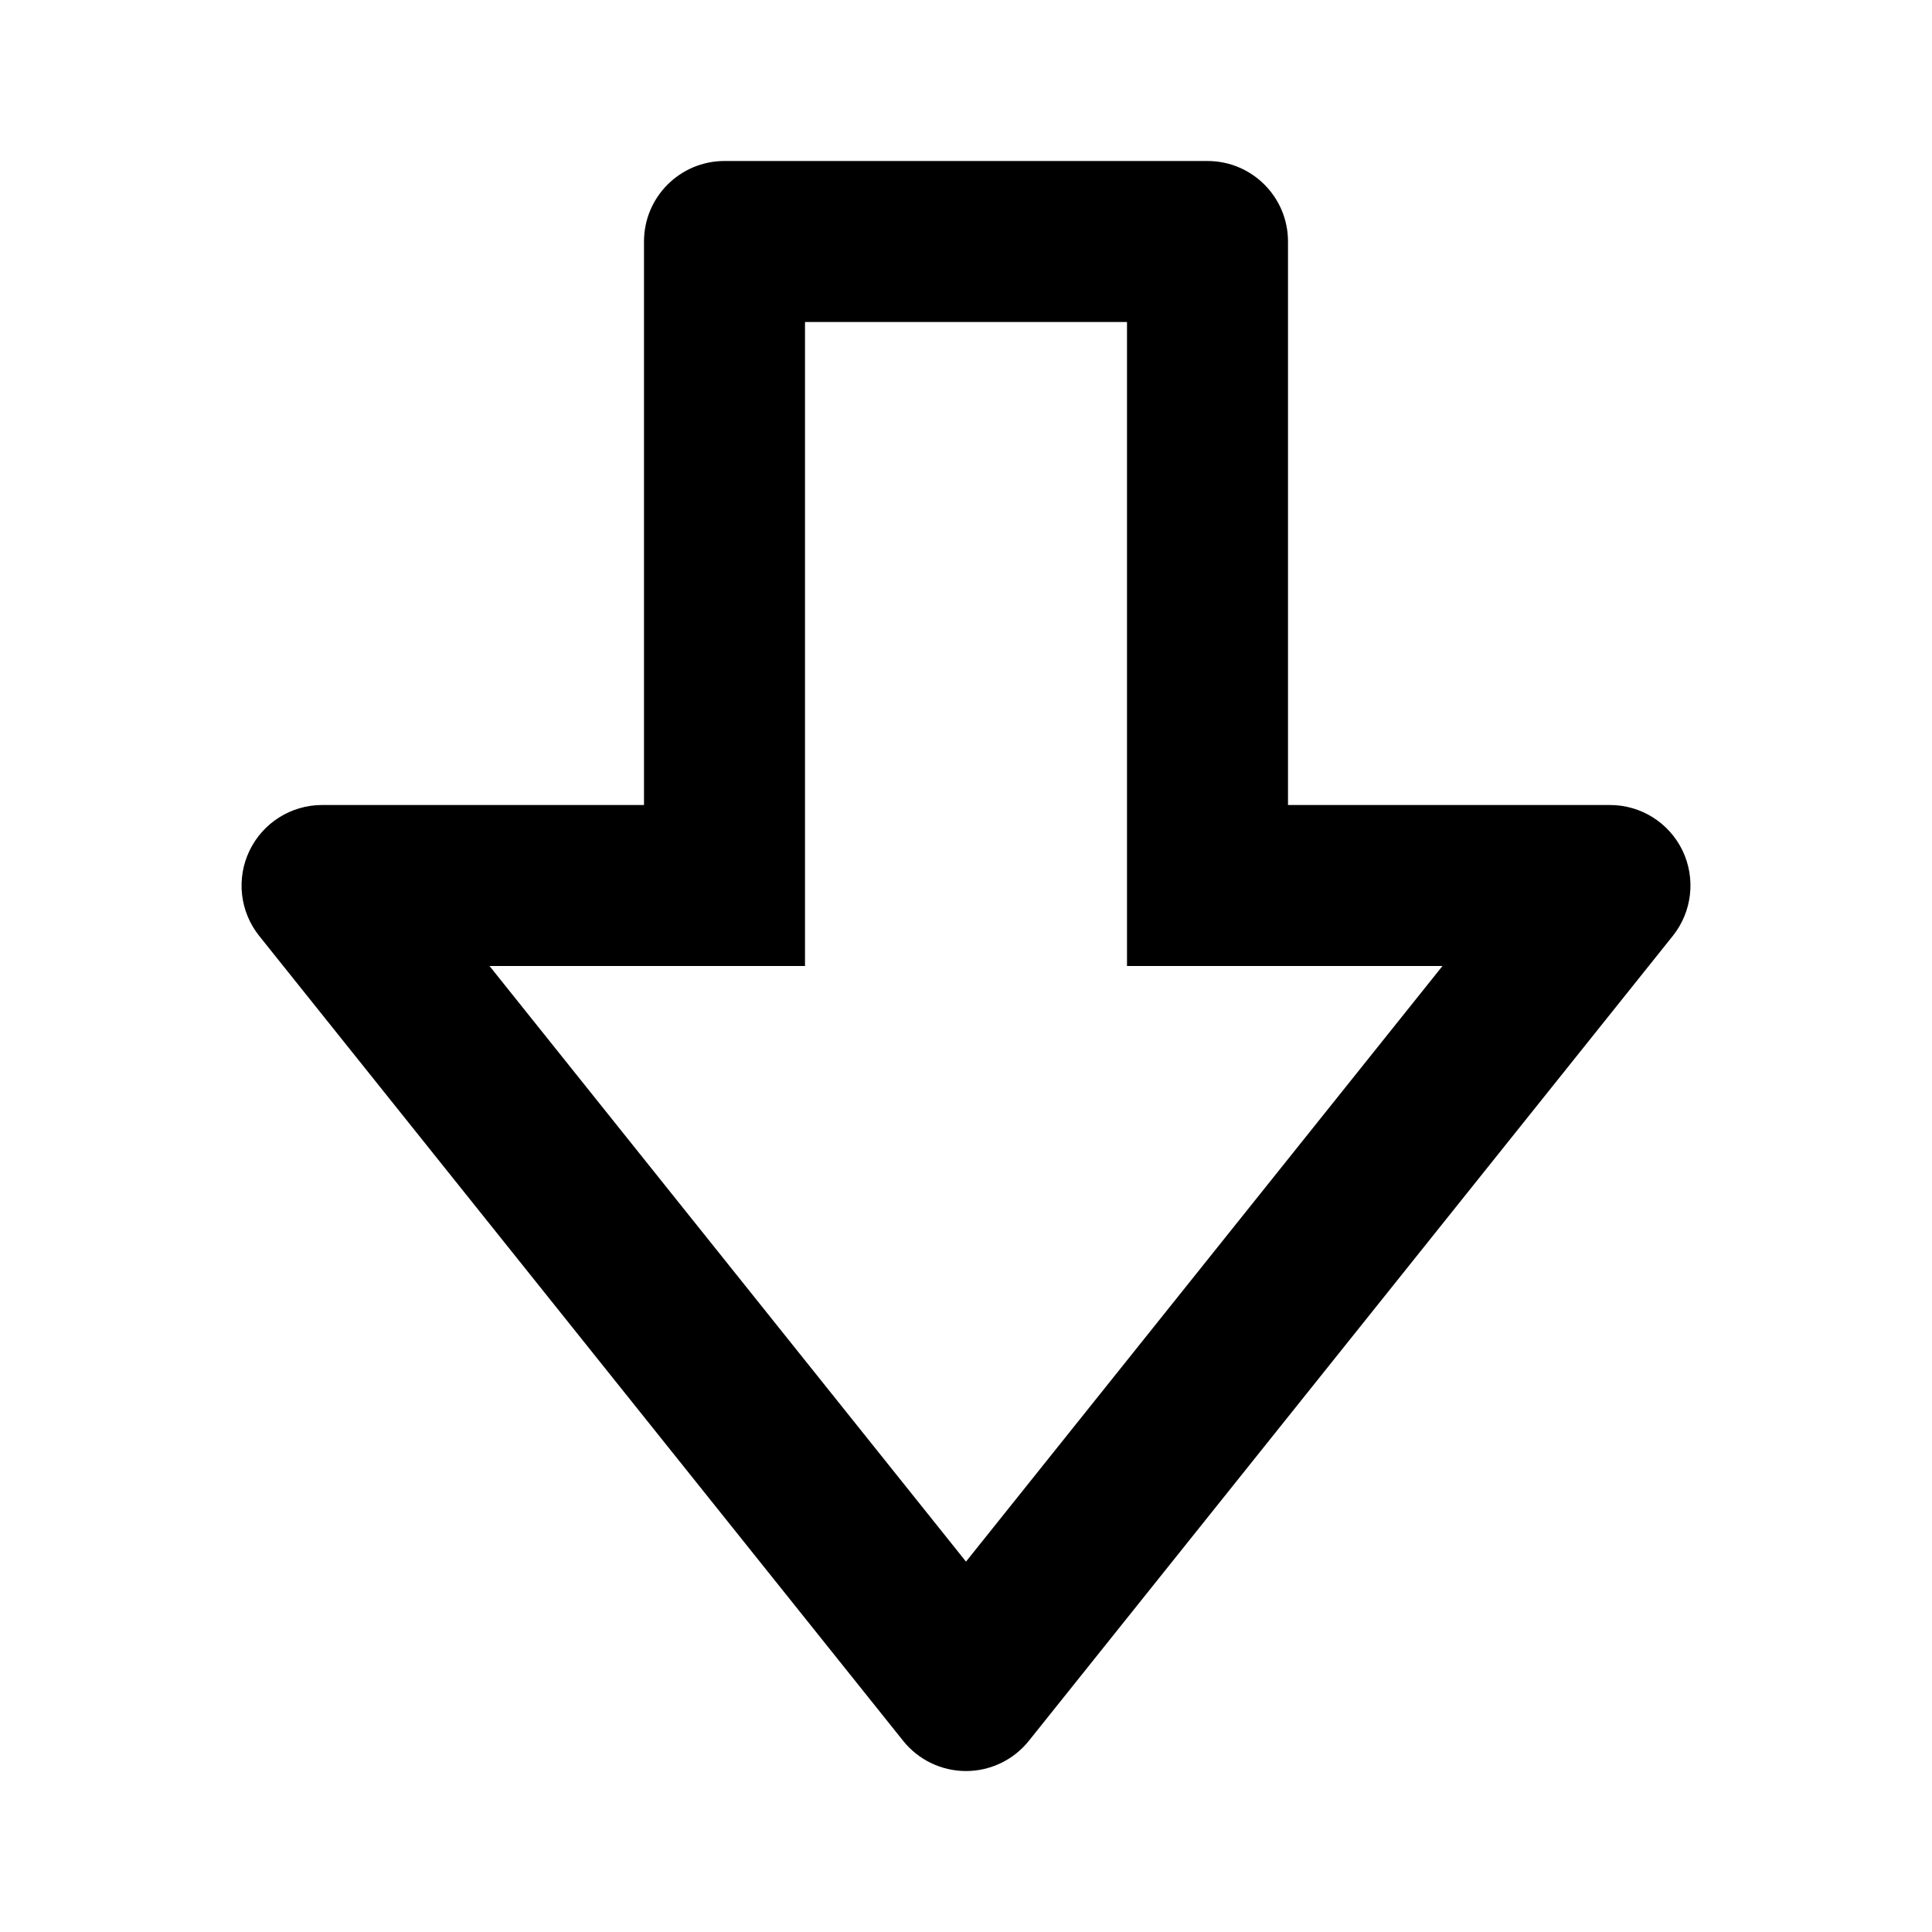
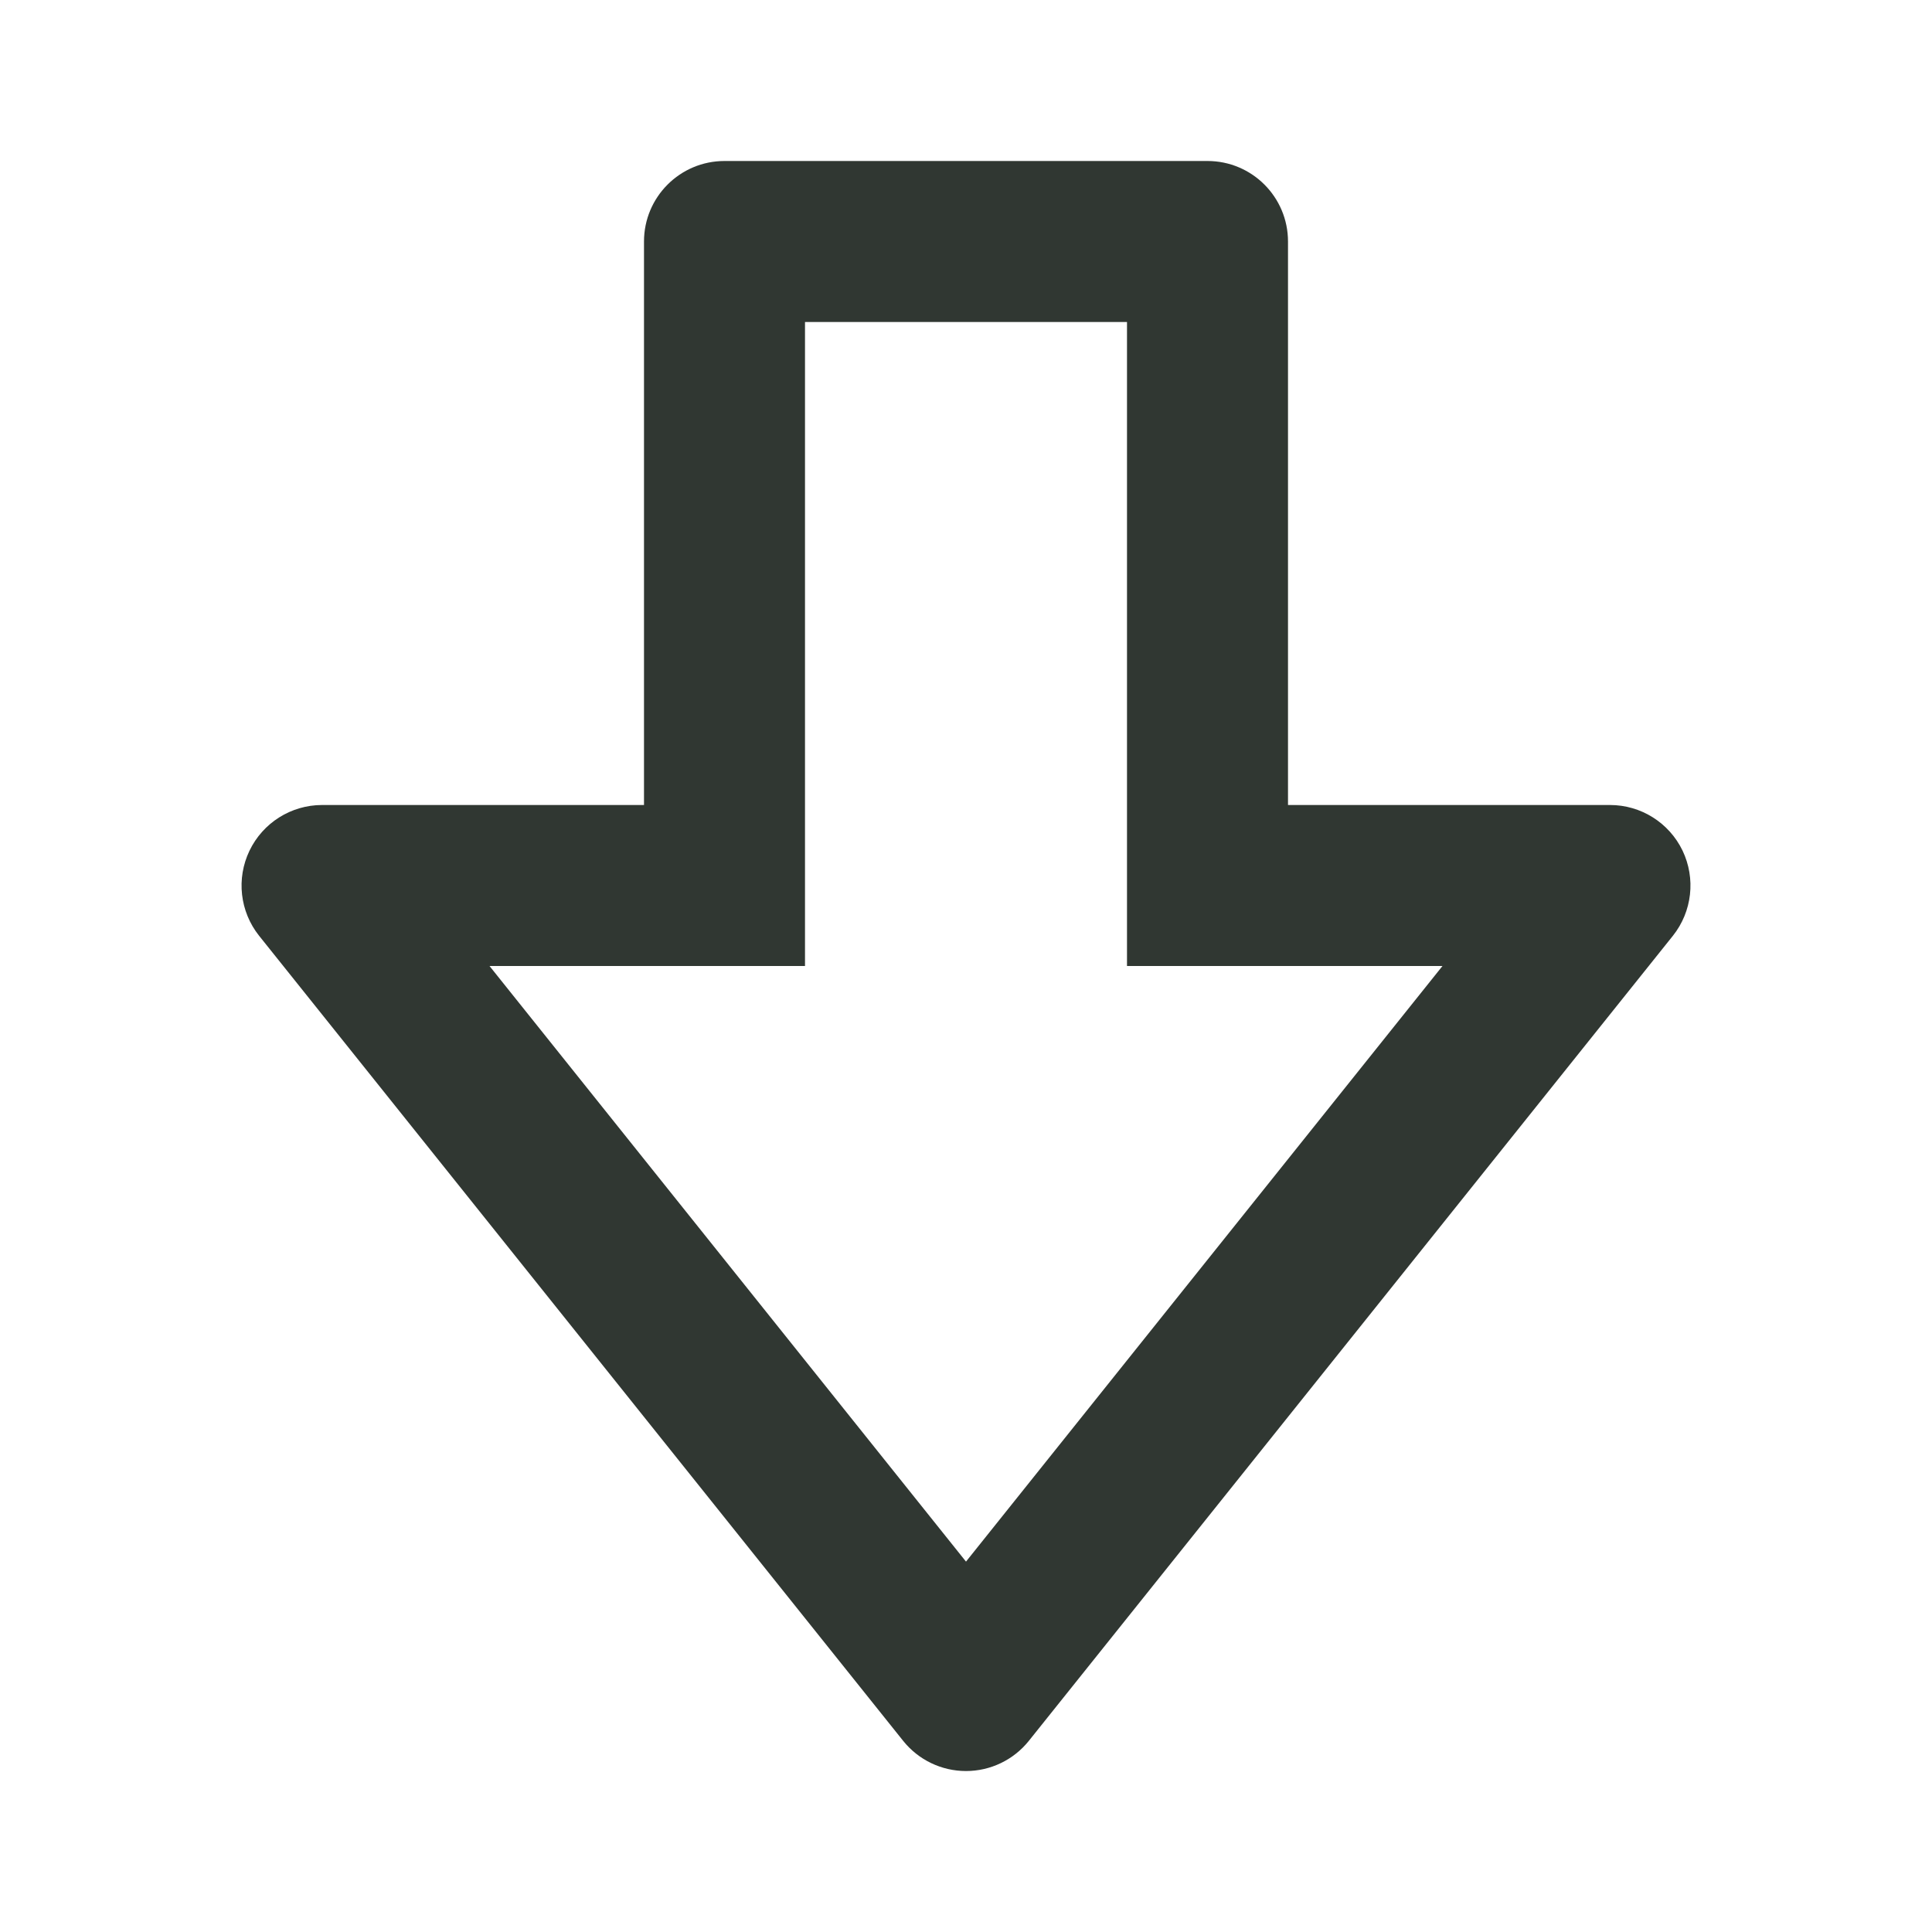
- <svg xmlns="http://www.w3.org/2000/svg" fill="#000000" width="800px" height="800px" viewBox="0 0 24 24">
+ <svg xmlns="http://www.w3.org/2000/svg" fill="#303732" width="800px" height="800px" viewBox="0 0 24 24">
  <path d="M20.901 10.566A1.001 1.001 0 0 0 20 10h-4V3a1 1 0 0 0-1-1H9a1 1 0 0 0-1 1v7H4a1.001 1.001 0 0 0-.781 1.625l8 10a1 1 0 0 0 1.562 0l8-10c.24-.301.286-.712.12-1.059zM12 19.399 6.081 12H10V4h4v8h3.919L12 19.399z" />
</svg>
